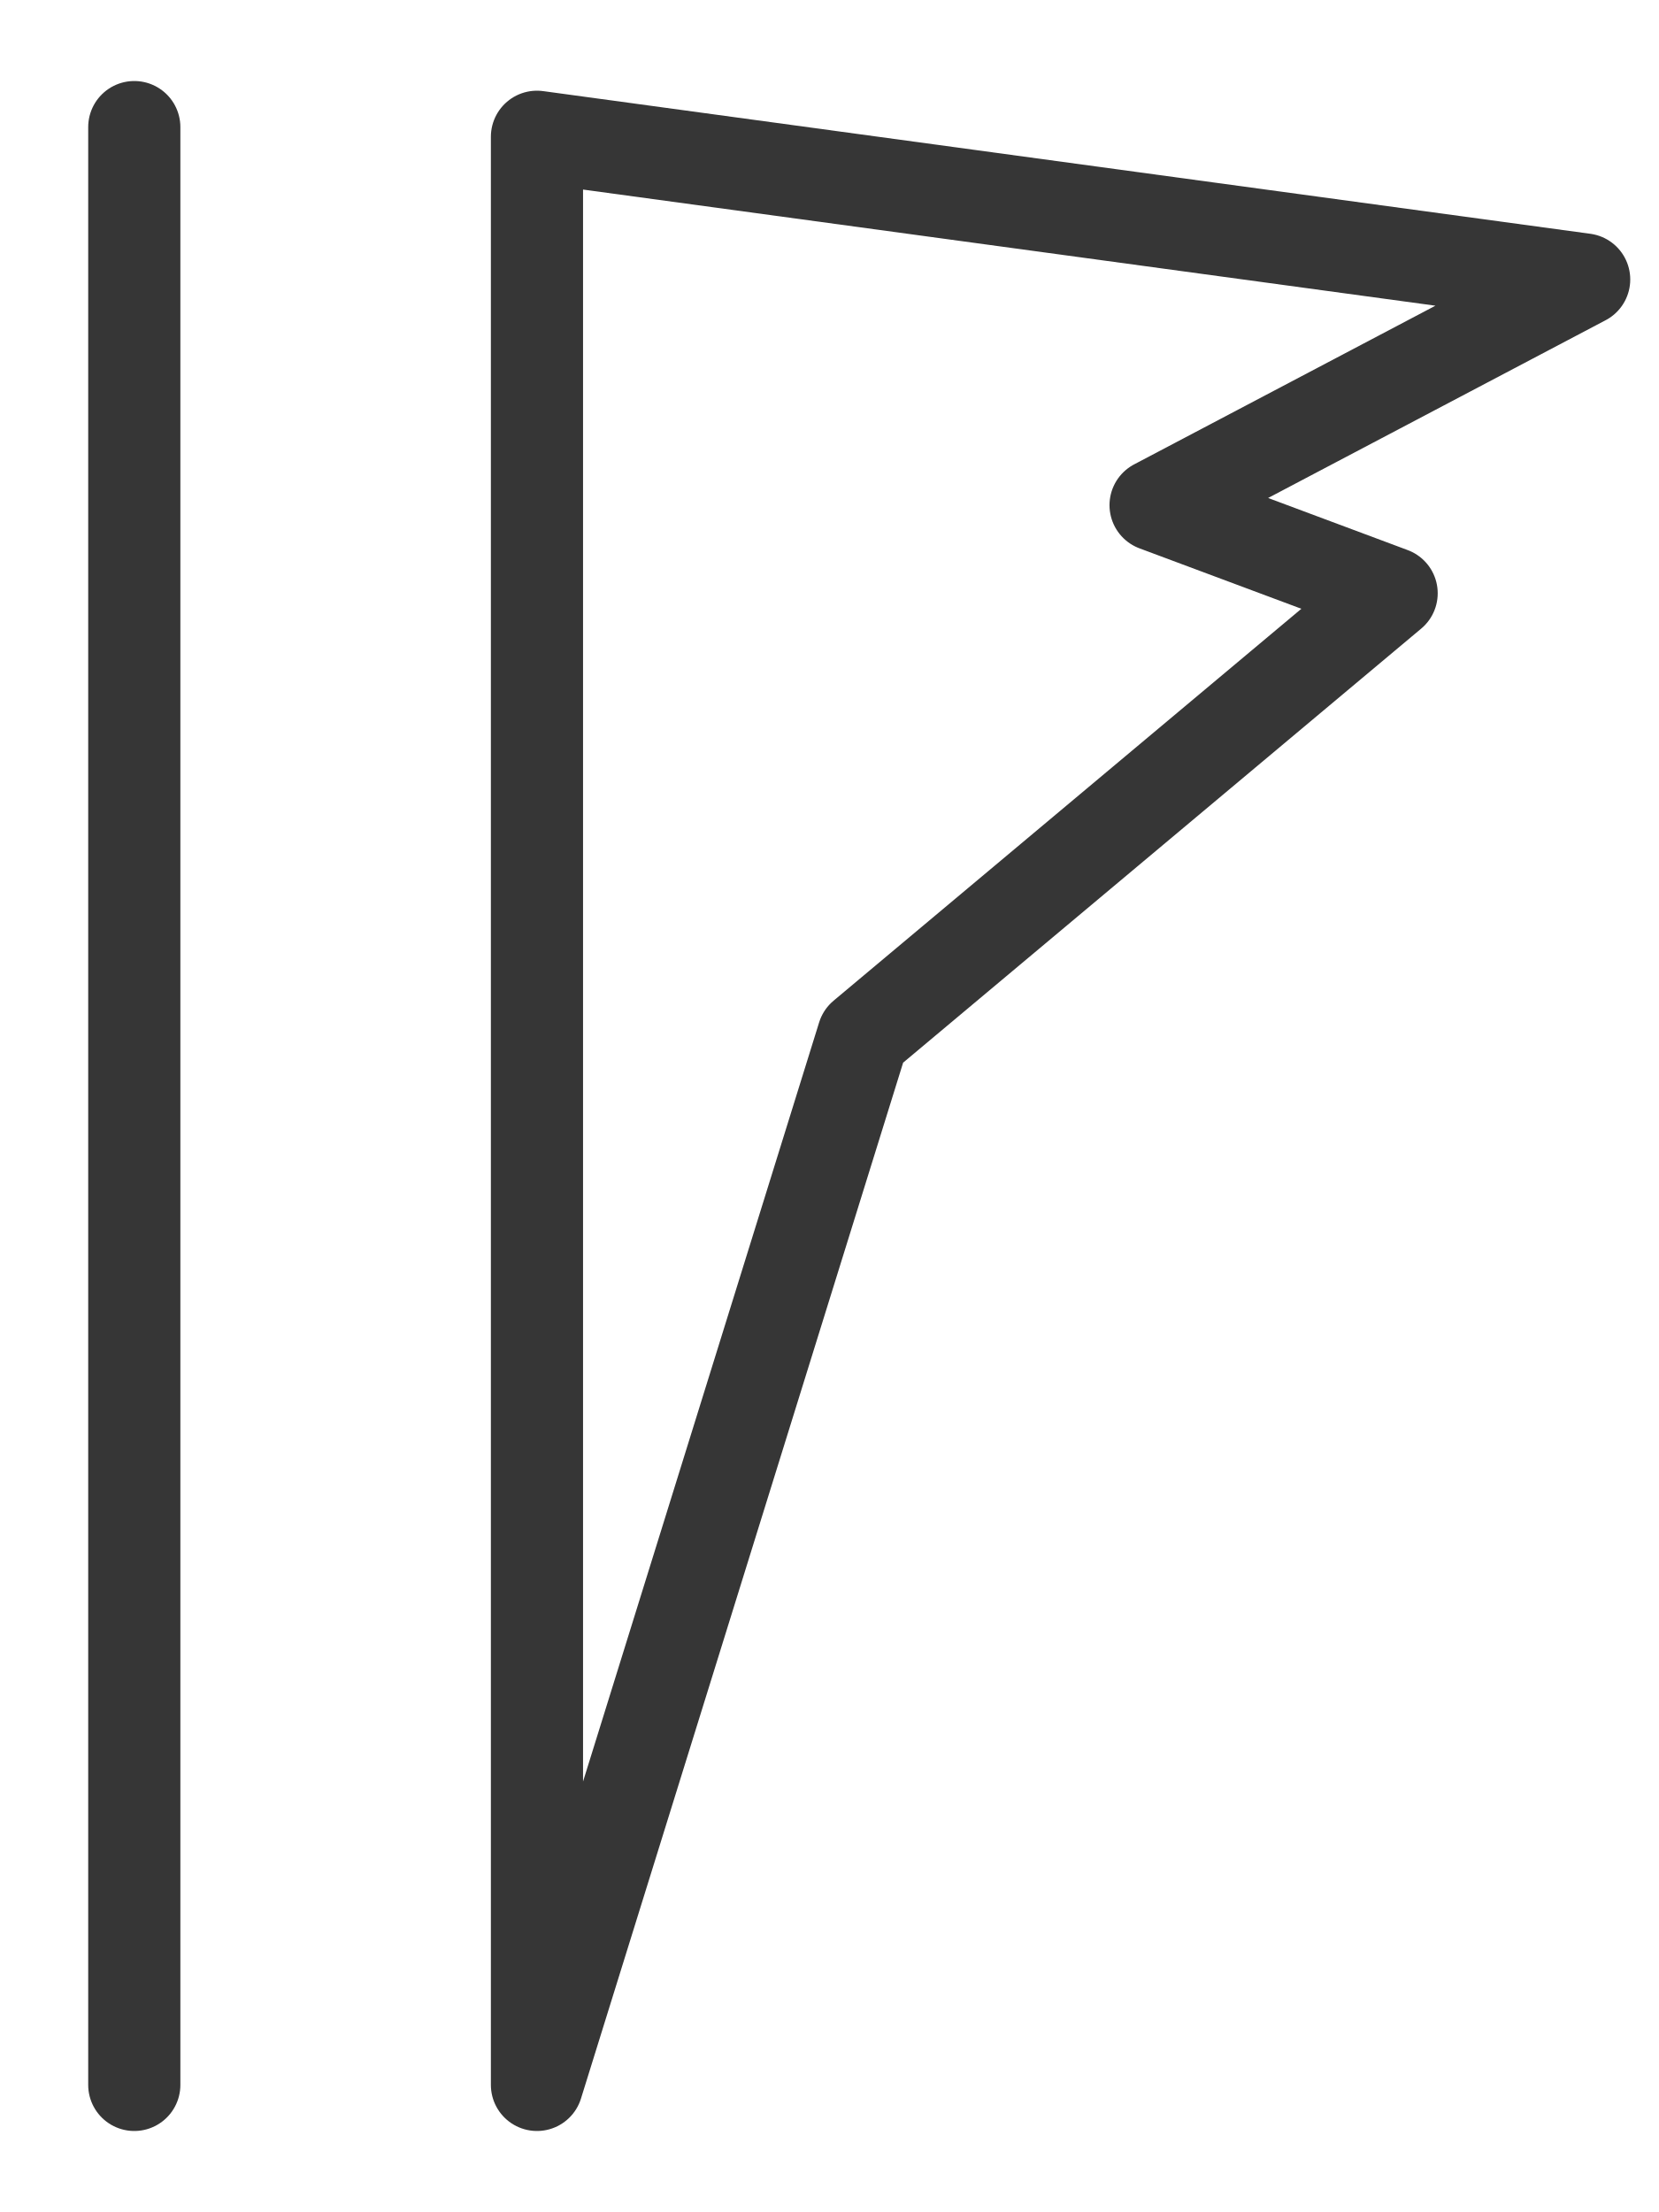
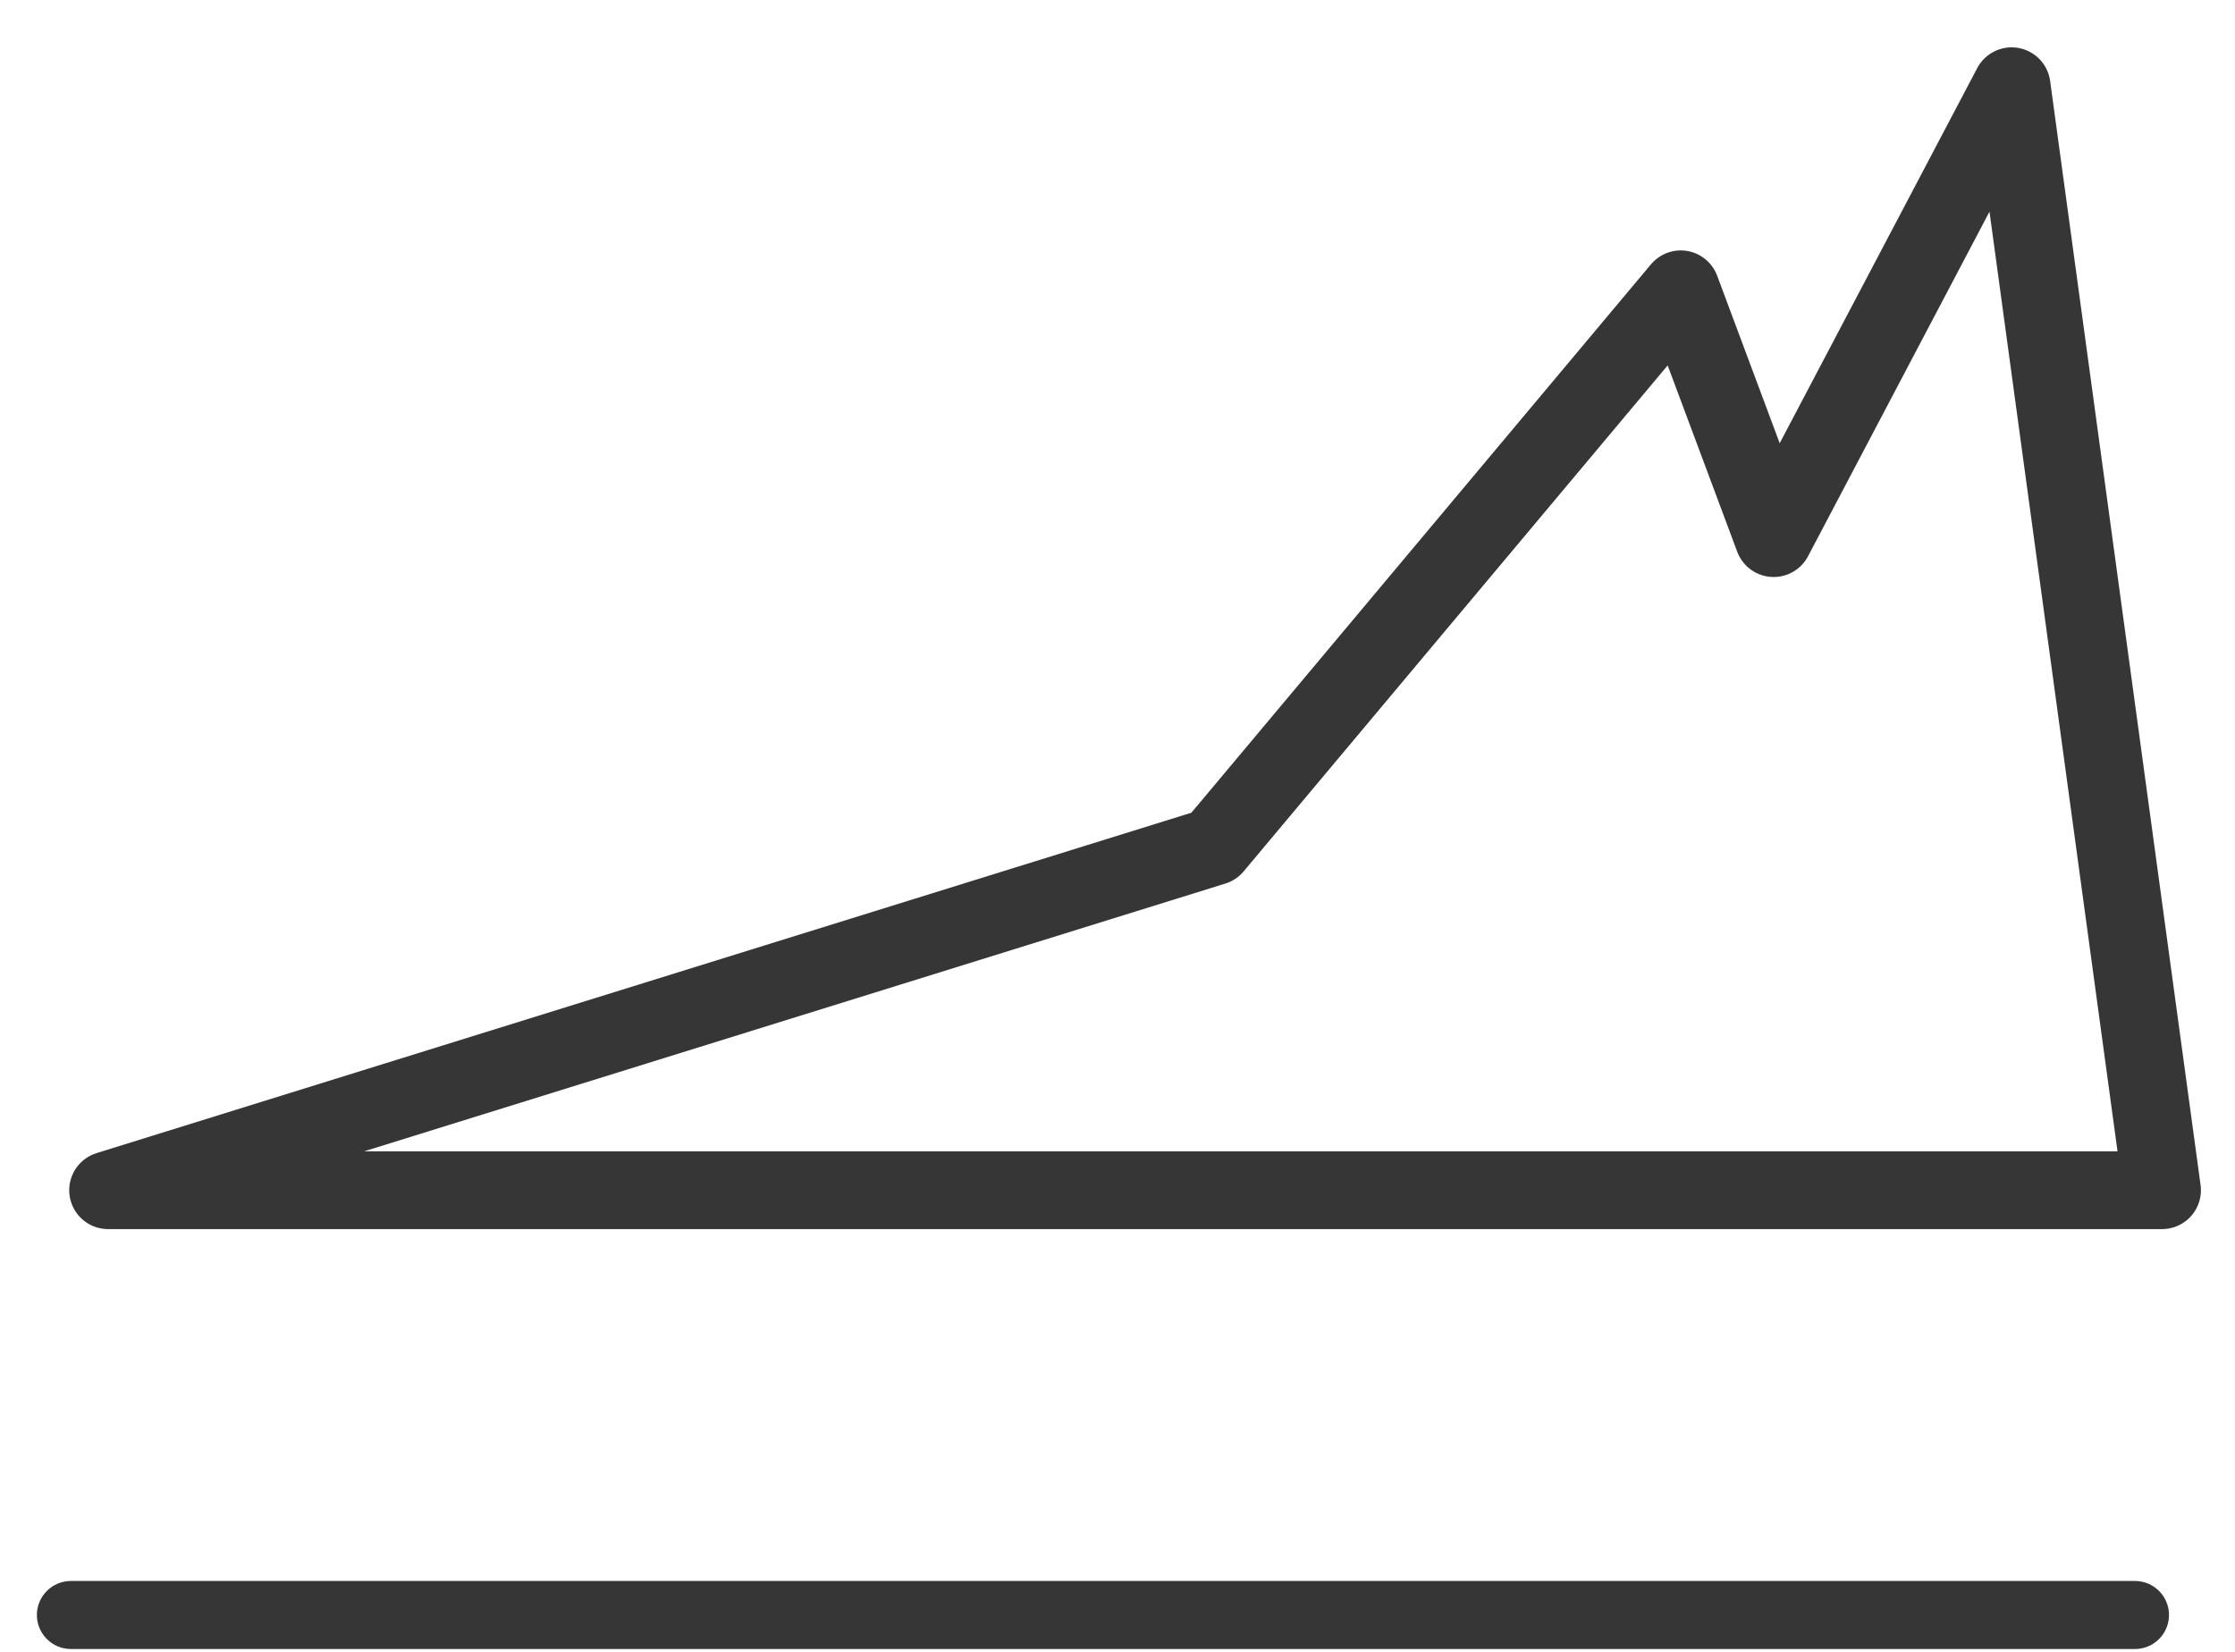
- <svg xmlns="http://www.w3.org/2000/svg" width="18px" height="24px" viewBox="0 0 18 24" version="1.1">
+ <svg xmlns="http://www.w3.org/2000/svg" width="23px" height="17px" viewBox="0 0 23 17" version="1.1">
  <defs />
-   <g id="main" stroke="none" stroke-width="1" fill="none" fill-rule="evenodd" stroke-linecap="round" stroke-linejoin="round">
-     <g id="MENU-M---all,-opened" transform="translate(-31, -85)" stroke="#363636">
-       <g id="Group-5" transform="translate(0, 86)">
-         <g id="Group-10" transform="translate(31, 0)">
-           <g id="Group-9">
-             <polygon id="Path-3-Copy" points="5.826 0.484 5.826 21.621 9.365 10.241 15.099 5.437 12.538 4.481 17.188 2.032" />
-             <path d="M1.457,0.379 L1.457,21.621" id="Line" />
-           </g>
-         </g>
+   <g id="Symbols" stroke="none" stroke-width="1" fill="none" fill-rule="evenodd" stroke-linecap="round" stroke-linejoin="round">
+     <g id="icon-home" stroke="#363636">
+       <g id="home">
+         <polygon id="Path-3-Copy" stroke-width="0.8" transform="translate(11.6808, 6.56846) scale(1, -1) rotate(90) translate(-11.6808, -6.56846) " points="6 -4 6 17.137 9.538 5.758 15.272 0.953 12.711 -0.003 17.362 -2.452" />
+         <path d="M11.35,6 L11.35,27.241" id="Line" stroke-width="0.7" transform="translate(11.35, 16.62069) scale(1, -1) rotate(90) translate(-11.35, -16.62069) " />
      </g>
    </g>
  </g>
</svg>
